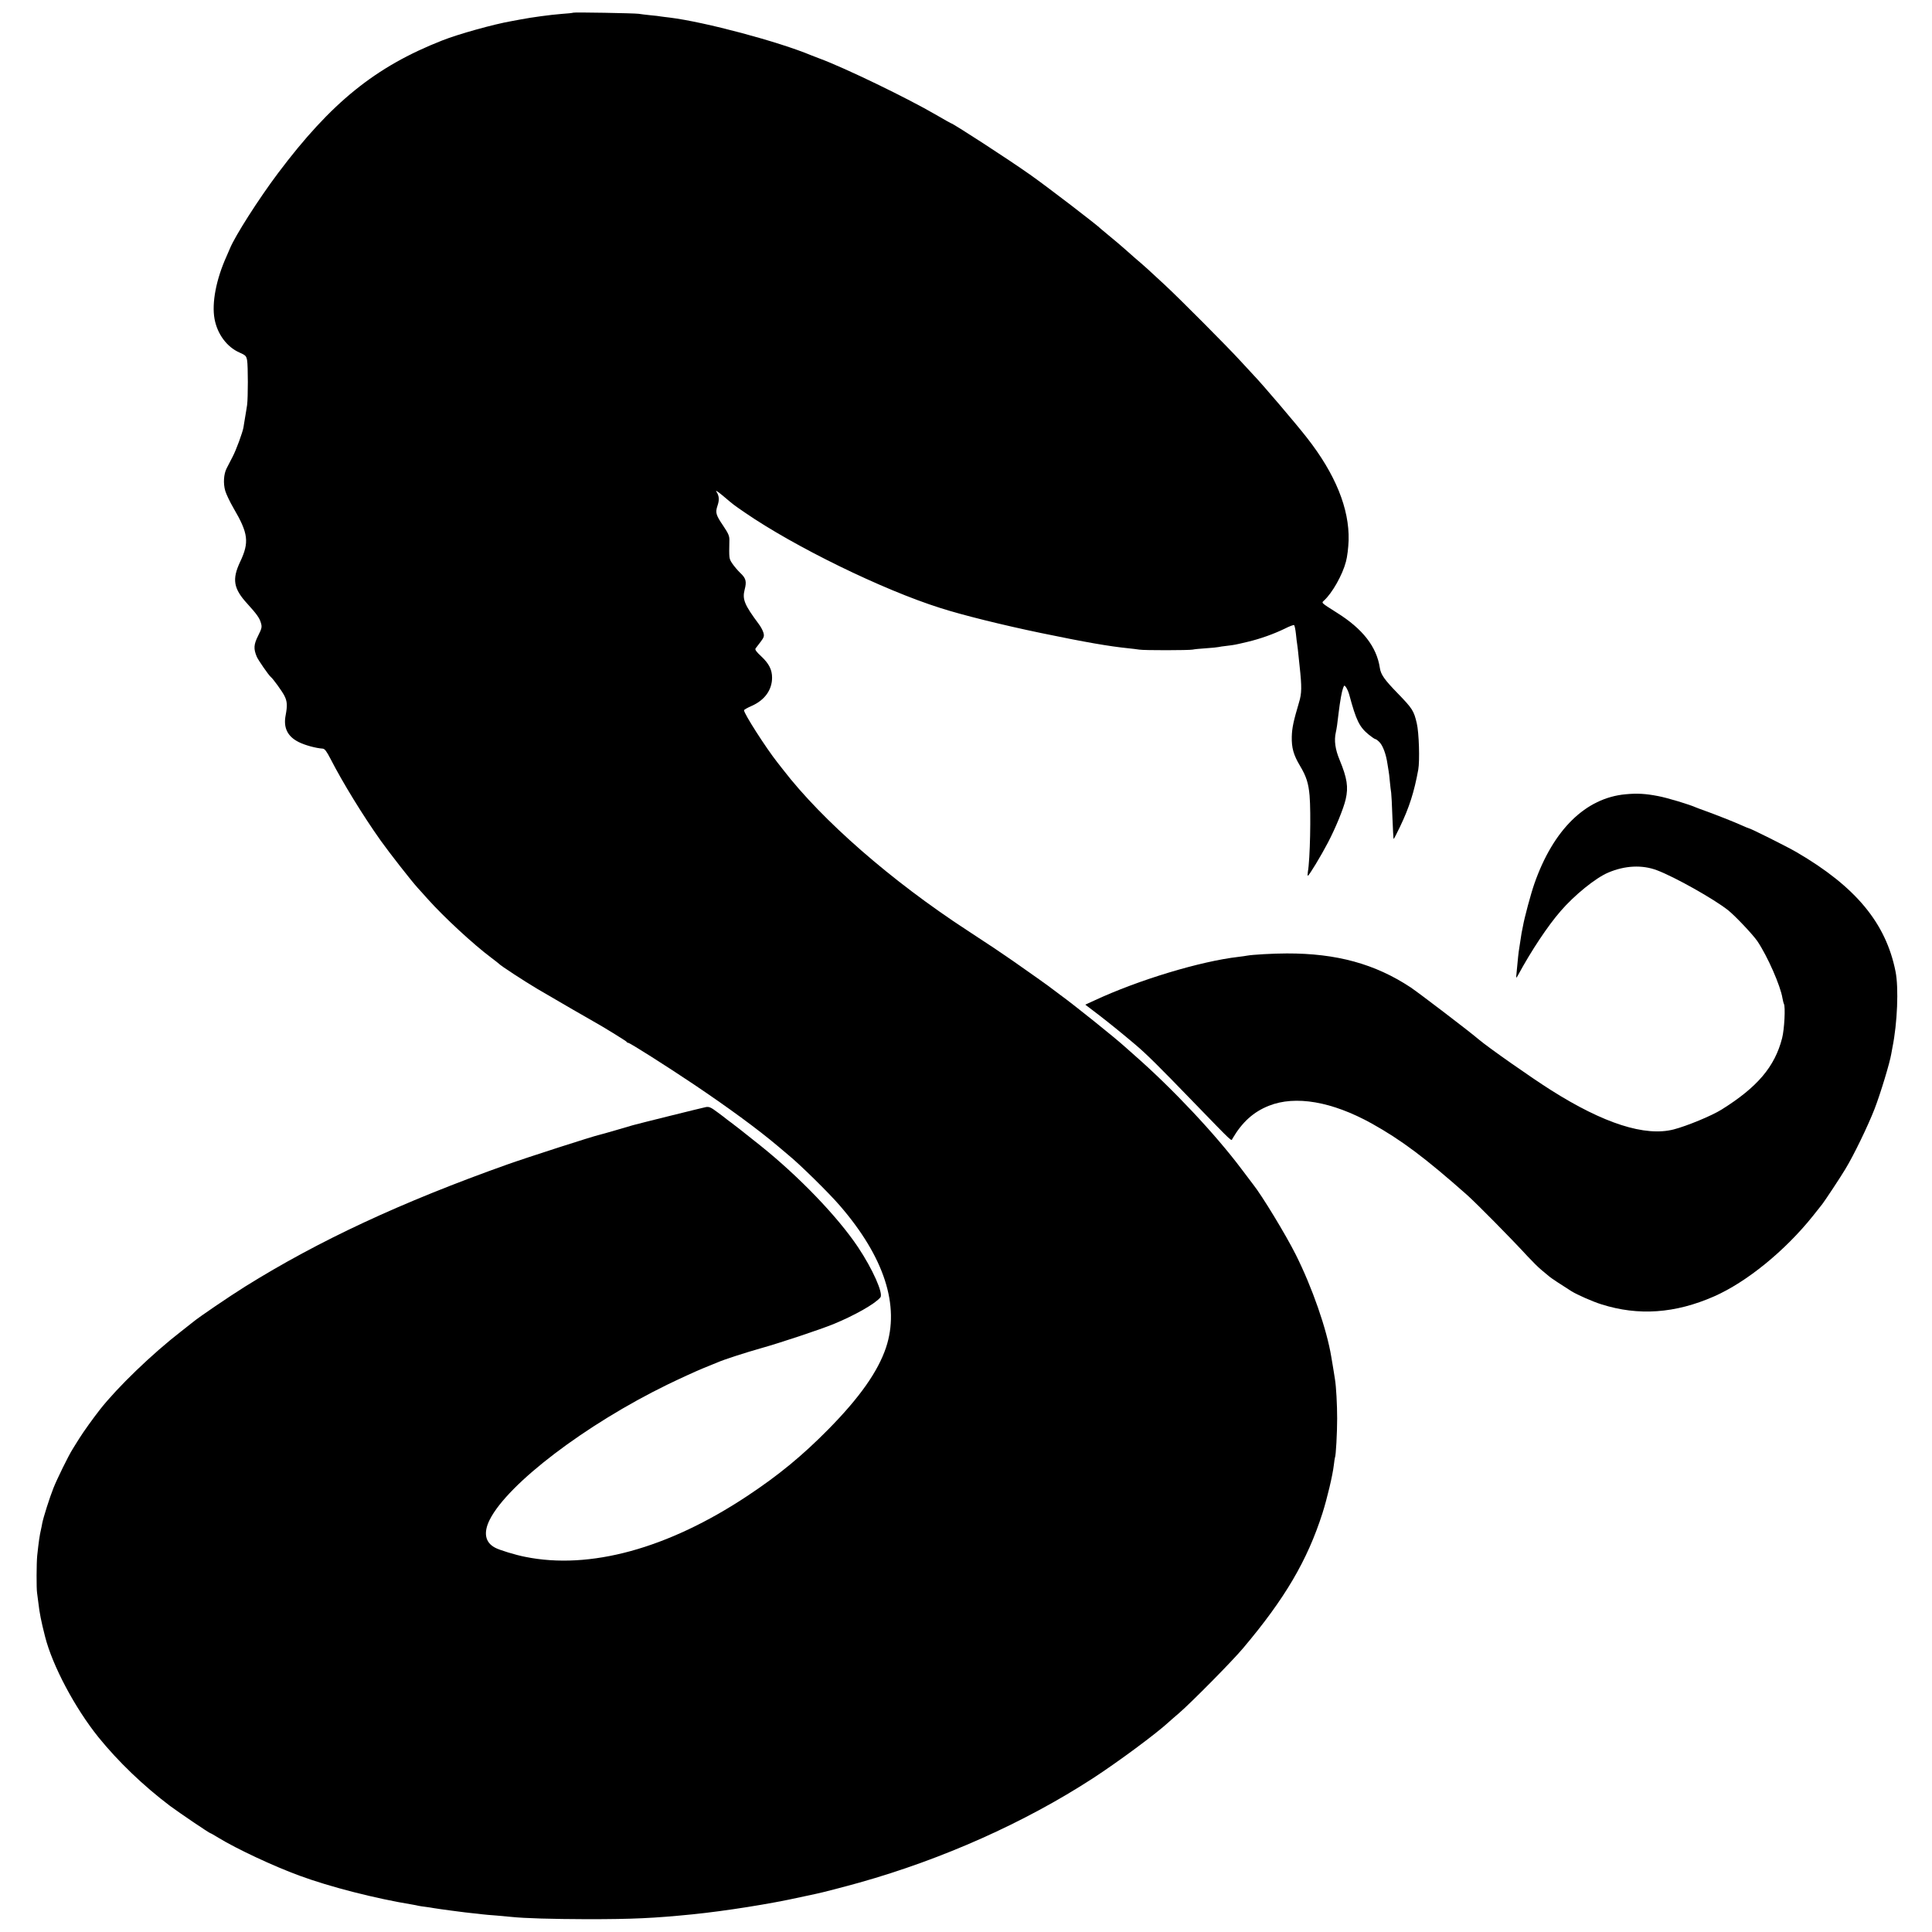
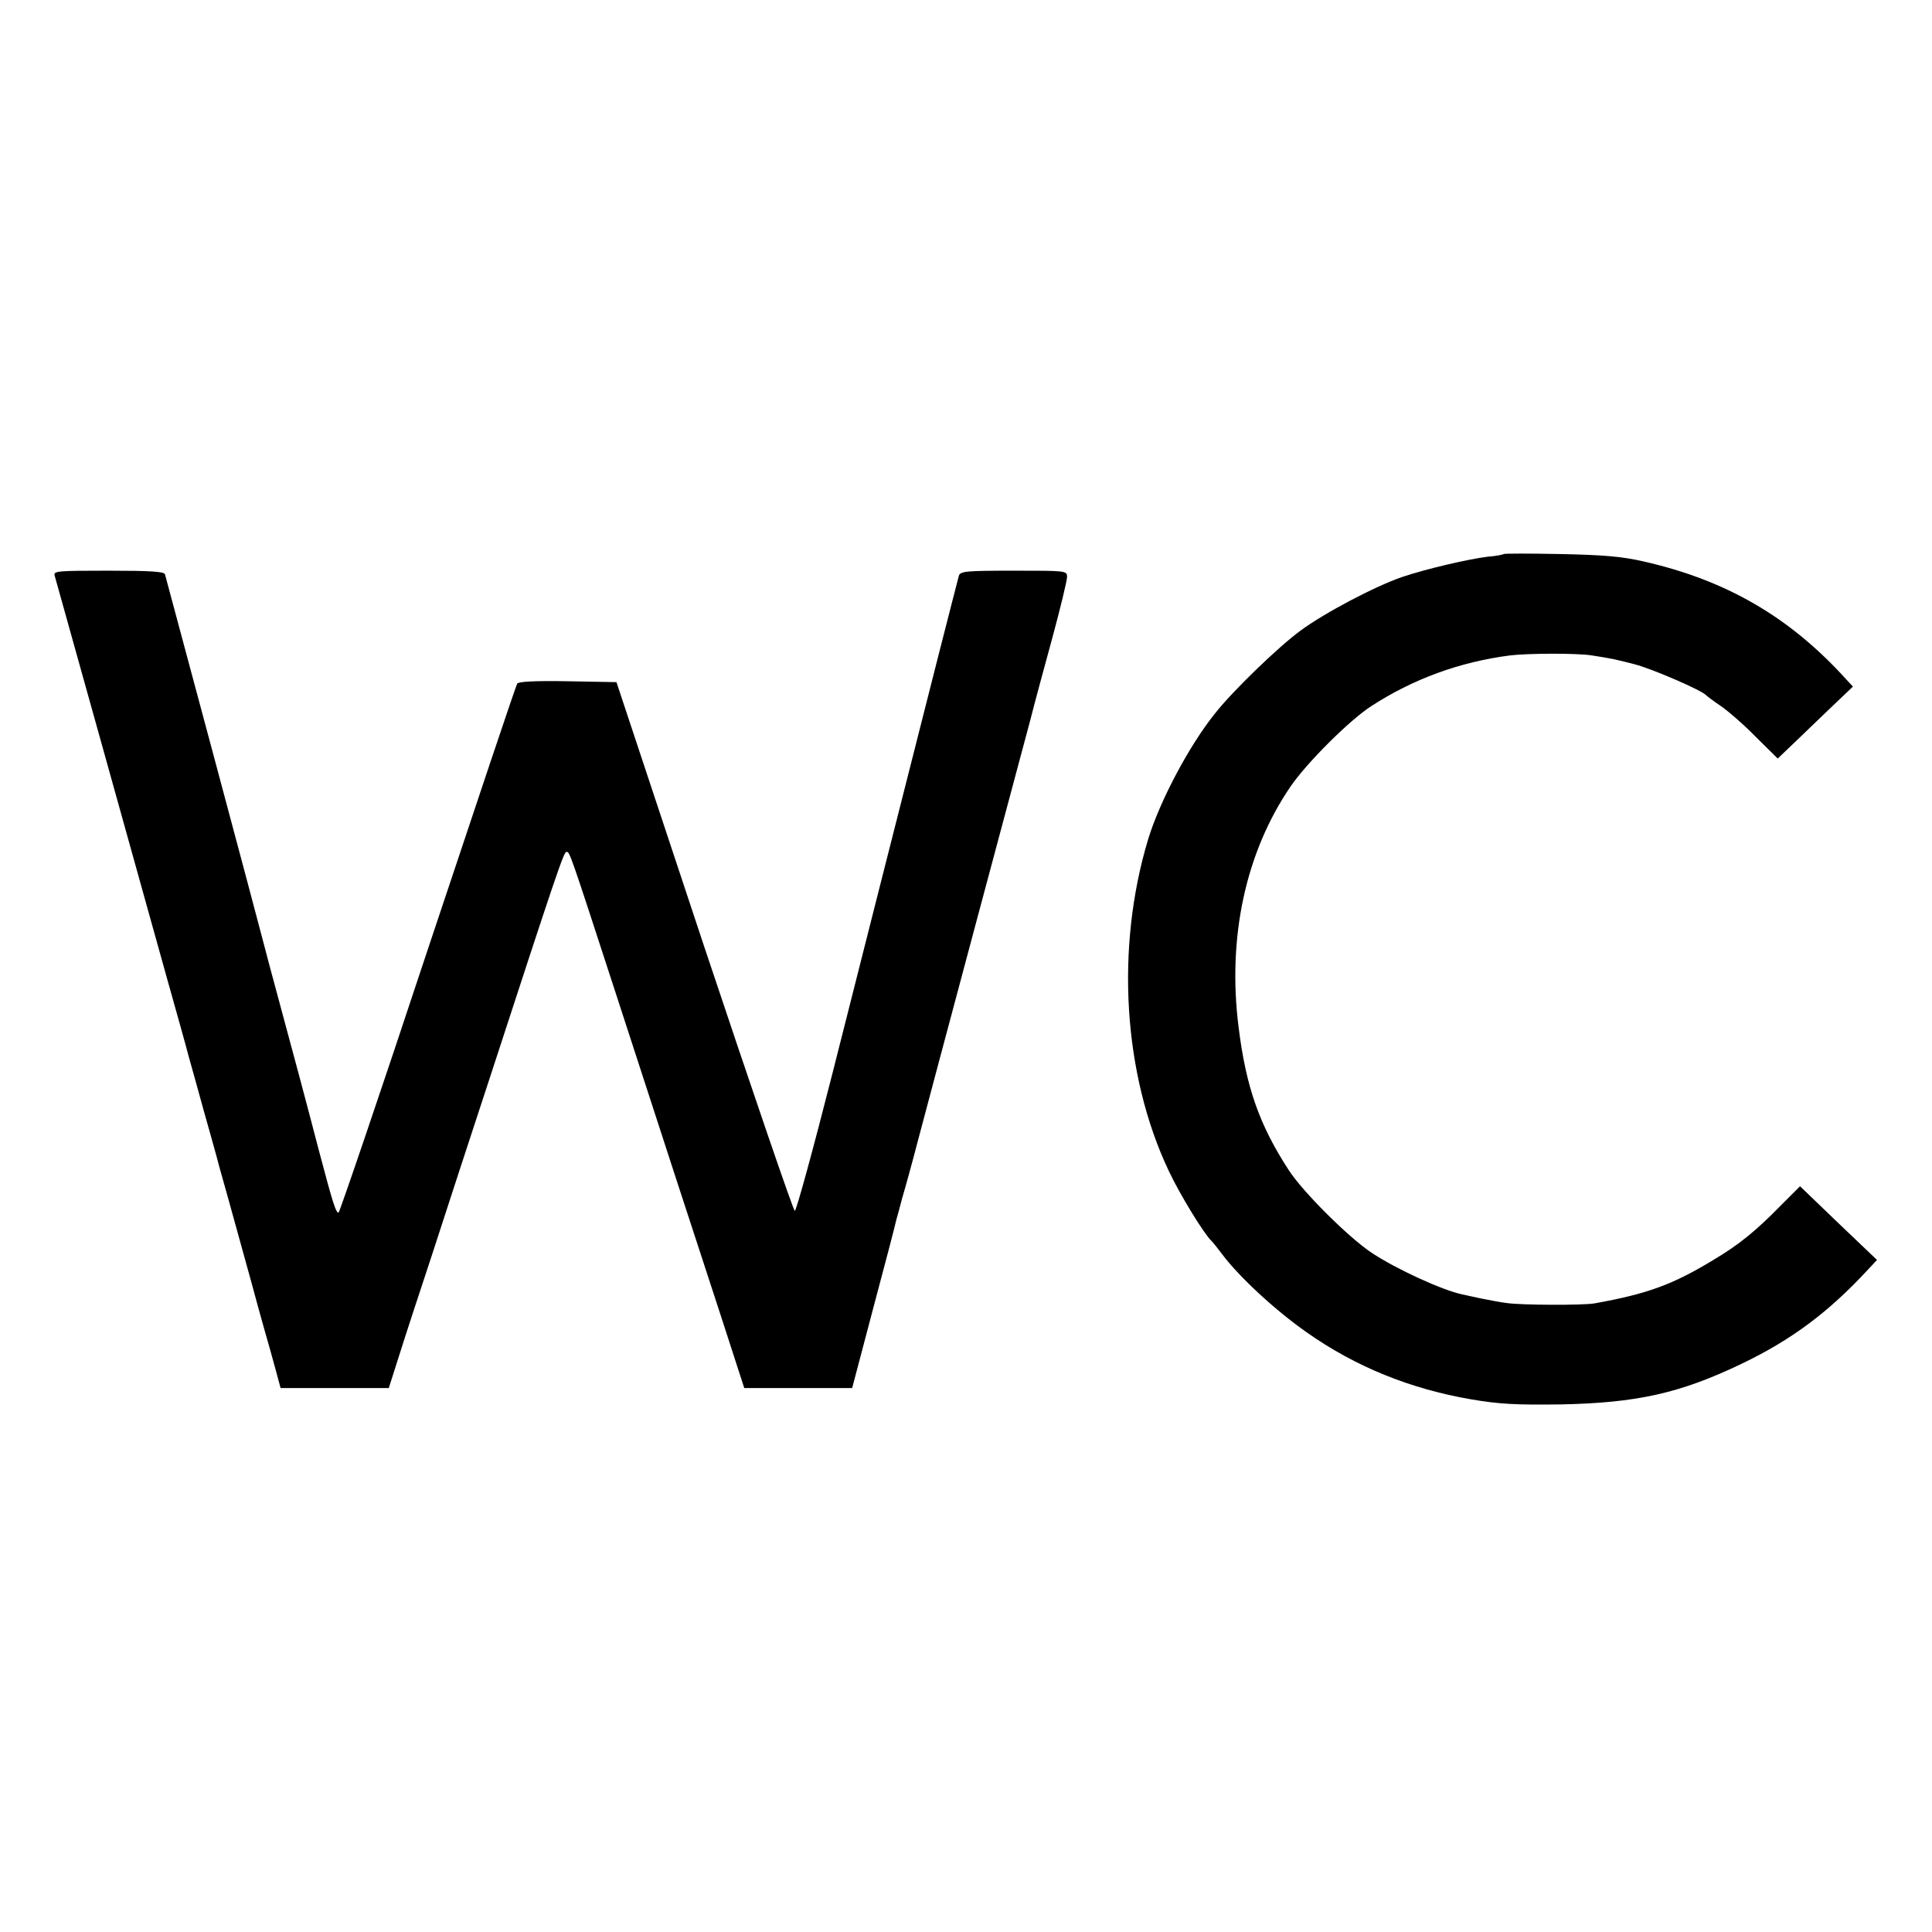
- <svg xmlns="http://www.w3.org/2000/svg" version="1.0" width="1584pt" height="1584pt" viewBox="0 0 1584 1584" preserveAspectRatio="xMidYMid meet">
-   <g transform="translate(0,1584) scale(0.1,-0.1)" fill="#000000" stroke="none">
-     <path d="M4699 15736 c-2 -2 -44 -7 -94 -10 -90 -7 -247 -28 -340 -46 -27 -5 -61 -12 -75 -14 -143 -25 -431 -105 -565 -158 -547 -215 -910 -508 -1345 -1087 -158 -210 -356 -520 -396 -621 -3 -8 -15 -35 -26 -60 -86 -190 -123 -384 -99 -515 23 -125 102 -231 206 -276 49 -22 54 -27 61 -63 8 -48 8 -304 0 -366 -4 -25 -11 -72 -17 -105 -5 -33 -12 -69 -13 -80 -8 -43 -59 -183 -89 -240 -17 -33 -39 -76 -49 -95 -24 -47 -29 -124 -11 -185 8 -27 38 -90 67 -140 122 -208 131 -280 55 -441 -68 -144 -55 -220 59 -344 78 -86 101 -118 112 -160 9 -31 6 -43 -24 -103 -36 -72 -38 -106 -11 -171 12 -28 97 -151 115 -166 19 -15 94 -119 111 -153 24 -46 26 -82 11 -161 -20 -102 15 -174 107 -220 52 -26 140 -50 198 -54 16 -2 31 -22 63 -84 99 -193 265 -464 412 -671 73 -102 247 -325 303 -387 18 -19 54 -60 81 -90 135 -151 377 -374 520 -481 32 -24 61 -47 64 -50 13 -16 210 -144 316 -207 176 -103 436 -254 459 -266 68 -37 271 -162 273 -168 2 -5 8 -8 13 -8 13 0 308 -187 529 -335 286 -192 536 -375 700 -514 36 -31 74 -62 84 -71 88 -71 331 -309 422 -415 364 -421 493 -820 378 -1164 -66 -196 -216 -409 -471 -668 -215 -218 -409 -378 -669 -550 -649 -430 -1290 -605 -1819 -497 -78 15 -212 56 -246 75 -82 43 -97 123 -44 229 149 296 787 781 1457 1108 101 49 230 108 288 132 58 23 114 46 125 51 52 23 233 81 350 114 164 46 485 153 601 200 172 71 340 166 382 218 26 31 -63 232 -184 413 -167 249 -481 576 -799 831 -147 117 -215 171 -239 188 -16 11 -33 25 -40 30 -6 6 -40 31 -75 57 -53 40 -68 46 -95 41 -26 -5 -550 -135 -596 -148 -8 -2 -71 -21 -140 -41 -69 -20 -129 -37 -135 -38 -52 -11 -595 -186 -755 -243 -872 -310 -1547 -625 -2150 -1001 -134 -84 -378 -250 -425 -289 -5 -4 -50 -39 -99 -78 -240 -186 -522 -458 -666 -641 -60 -77 -134 -180 -171 -239 -24 -39 -50 -79 -56 -90 -31 -49 -126 -242 -154 -313 -31 -77 -84 -244 -93 -292 -2 -14 -7 -36 -10 -50 -11 -47 -19 -102 -31 -215 -6 -59 -7 -269 -1 -305 2 -14 7 -51 11 -84 9 -80 22 -146 54 -272 60 -239 245 -587 438 -827 162 -200 368 -398 588 -564 77 -57 322 -223 330 -223 3 0 33 -17 67 -38 147 -90 450 -232 663 -310 249 -92 625 -188 925 -237 19 -3 42 -8 50 -10 8 -2 35 -6 60 -9 25 -3 54 -8 65 -10 23 -4 94 -14 148 -21 20 -3 52 -7 70 -9 17 -3 59 -7 92 -11 33 -3 74 -8 90 -10 17 -2 68 -7 115 -10 47 -4 101 -9 120 -11 114 -12 335 -18 625 -19 373 0 546 8 865 40 265 27 634 85 880 140 63 14 124 27 135 29 37 7 230 57 351 91 683 192 1355 492 1914 855 206 134 522 368 621 460 9 8 47 42 85 74 101 87 437 427 525 532 342 405 527 718 652 1109 38 120 83 308 93 395 3 30 8 57 9 60 8 13 18 205 18 320 0 114 -8 262 -18 322 -2 12 -7 41 -10 63 -8 52 -12 71 -20 120 -37 227 -157 571 -292 840 -83 165 -277 484 -348 573 -7 10 -50 67 -96 127 -214 285 -562 656 -874 930 -38 33 -73 65 -79 70 -76 70 -426 351 -536 430 -30 22 -57 42 -60 45 -6 7 -209 151 -330 235 -104 72 -180 123 -373 249 -620 405 -1185 898 -1507 1316 -19 25 -40 52 -47 60 -93 118 -274 400 -273 427 0 4 29 21 64 36 106 47 166 131 166 231 0 65 -25 115 -88 174 -42 39 -54 56 -47 66 6 7 24 32 42 55 27 36 30 46 22 74 -5 18 -22 50 -39 72 -116 156 -135 201 -115 280 18 68 11 94 -36 138 -22 21 -51 56 -66 78 -26 40 -26 39 -23 188 1 36 -7 55 -49 118 -62 91 -67 110 -49 165 17 49 15 82 -9 118 -10 14 14 -1 58 -38 90 -76 77 -66 174 -133 408 -281 1130 -634 1605 -784 181 -58 512 -140 825 -205 367 -76 558 -109 715 -125 30 -3 71 -8 90 -11 42 -7 405 -6 438 0 12 3 61 8 110 11 48 3 94 8 102 10 8 2 39 7 69 10 66 8 65 8 171 33 105 25 213 64 304 108 37 19 72 32 76 29 4 -3 11 -35 15 -72 4 -38 8 -75 10 -83 3 -14 5 -38 20 -180 19 -173 18 -225 -5 -300 -45 -152 -57 -207 -59 -280 -2 -91 14 -149 67 -238 52 -87 70 -143 79 -245 12 -144 4 -525 -14 -624 -3 -18 -3 -33 0 -33 9 0 110 167 164 271 63 120 129 281 146 356 23 100 12 173 -50 323 -36 86 -46 159 -31 225 7 31 13 71 23 160 12 99 26 175 36 202 10 27 11 27 25 8 8 -11 20 -38 26 -60 57 -212 83 -265 160 -328 25 -20 49 -37 55 -37 5 0 21 -12 35 -27 27 -29 52 -98 63 -173 4 -25 9 -53 10 -62 2 -9 7 -48 10 -85 4 -37 8 -79 11 -93 2 -14 7 -104 10 -200 4 -96 8 -177 10 -179 1 -2 25 43 52 100 76 158 117 287 150 469 13 73 6 303 -12 379 -24 104 -36 122 -156 246 -109 112 -139 154 -147 209 -26 173 -140 320 -353 453 -132 84 -127 79 -104 100 67 61 151 210 179 318 11 39 20 116 22 175 7 259 -109 544 -341 840 -90 116 -371 445 -435 511 -9 9 -59 63 -111 120 -102 112 -498 510 -621 624 -123 115 -170 157 -244 220 -38 33 -76 67 -85 75 -23 21 -67 58 -130 110 -30 25 -57 47 -60 50 -25 28 -448 352 -586 449 -180 127 -633 421 -648 421 -2 0 -55 30 -117 66 -238 139 -753 388 -959 464 -19 7 -48 18 -65 25 -272 114 -875 275 -1165 311 -30 3 -63 8 -72 9 -9 2 -48 7 -85 10 -37 4 -81 9 -98 12 -37 5 -531 14 -536 9z" />
-     <path d="M13328 9328 c-328 -30 -593 -290 -748 -733 -29 -83 -82 -280 -94 -350 -3 -16 -8 -41 -11 -55 -2 -13 -7 -42 -10 -65 -3 -22 -8 -51 -10 -65 -5 -27 -11 -88 -20 -185 -6 -60 -6 -60 11 -30 110 203 244 404 349 525 113 131 288 273 391 316 136 58 278 65 399 19 146 -55 468 -236 585 -329 59 -48 200 -197 238 -252 83 -123 190 -366 206 -468 4 -21 9 -42 12 -47 13 -22 4 -208 -15 -281 -60 -234 -203 -402 -496 -585 -81 -51 -285 -135 -393 -163 -234 -60 -573 48 -1007 323 -161 102 -512 348 -590 414 -78 67 -493 383 -560 428 -291 192 -606 279 -1015 278 -110 0 -283 -10 -325 -18 -11 -2 -42 -7 -70 -10 -314 -36 -823 -190 -1183 -358 l-74 -34 109 -83 c91 -70 191 -151 302 -245 90 -76 191 -176 481 -476 330 -340 303 -315 315 -294 79 135 172 219 298 269 218 87 518 35 843 -145 244 -136 441 -284 783 -587 79 -71 358 -353 495 -502 38 -41 89 -92 115 -113 25 -21 55 -46 66 -55 17 -14 91 -63 180 -119 47 -29 174 -85 245 -107 303 -96 604 -75 923 65 268 118 582 374 810 659 37 47 71 90 77 97 19 24 149 220 189 287 70 115 185 353 240 494 49 127 125 378 137 451 3 18 8 43 10 55 40 198 52 486 25 621 -79 397 -326 695 -811 978 -77 45 -381 197 -394 197 -3 0 -29 11 -58 24 -57 26 -209 86 -298 118 -30 11 -64 23 -75 28 -53 24 -239 80 -310 93 -103 20 -171 24 -267 15z" />
+ <svg xmlns="http://www.w3.org/2000/svg" version="1.0" width="650pt" height="650pt" viewBox="0 0 650 650" preserveAspectRatio="xMidYMid meet">
+   <g transform="translate(0,650) scale(0.1,-0.1)" fill="#000000" stroke="none">
+     <path d="M5059 4636 c-2 -2 -26 -7 -54 -9 -65 -8 -207 -41 -287 -68 -91 -31 -262 -121 -343 -181 -75 -55 -228 -203 -287 -278 -87 -108 -186 -295 -225 -423 -111 -367 -84 -793 69 -1116 37 -79 119 -213 144 -236 5 -5 22 -26 36 -45 57 -76 179 -189 285 -263 163 -115 348 -190 553 -225 94 -16 149 -19 300 -17 256 5 402 37 610 137 167 80 292 173 425 317 l30 32 -130 124 -129 124 -63 -63 c-86 -88 -143 -134 -227 -184 -138 -84 -223 -115 -401 -147 -38 -7 -249 -6 -295 1 -19 2 -60 10 -90 16 -30 7 -57 12 -60 13 -67 14 -222 85 -305 140 -77 51 -231 204 -279 278 -99 152 -144 280 -169 482 -38 302 24 588 175 809 54 79 197 222 271 270 140 91 297 149 468 171 59 7 223 8 274 0 70 -11 79 -13 145 -30 58 -15 227 -88 240 -104 3 -3 25 -20 49 -36 25 -17 78 -63 118 -104 l74 -73 67 64 c37 36 94 90 126 121 l60 57 -25 27 c-188 207 -401 331 -679 394 -74 17 -136 22 -281 25 -102 2 -188 2 -190 0z" />
+     <path d="M184 4563 c3 -10 75 -268 160 -573 85 -305 182 -654 216 -775 34 -121 68 -242 75 -270 8 -27 30 -108 50 -180 20 -71 45 -159 54 -195 22 -76 71 -256 107 -385 13 -49 33 -121 44 -160 11 -38 28 -98 37 -132 l17 -63 182 0 182 0 36 113 c19 61 69 213 110 337 40 124 126 387 191 585 230 705 252 770 261 769 11 -1 8 9 170 -489 75 -231 165 -508 200 -615 35 -107 101 -309 146 -447 l82 -253 181 0 182 0 72 273 c40 149 74 280 76 291 3 10 12 43 20 74 9 30 34 120 55 201 21 80 109 409 195 731 86 322 168 628 182 680 13 52 47 177 74 276 27 100 49 191 49 203 0 21 -3 21 -179 21 -162 0 -180 -2 -185 -17 -3 -10 -34 -133 -70 -273 -184 -724 -247 -974 -355 -1400 -65 -256 -122 -464 -127 -464 -5 1 -142 402 -305 890 l-295 889 -164 3 c-108 2 -166 -1 -170 -8 -4 -6 -139 -409 -301 -895 -161 -487 -297 -885 -300 -885 -9 0 -19 31 -65 205 -39 150 -91 345 -144 540 -18 66 -36 134 -40 150 -13 53 -331 1240 -335 1253 -3 9 -50 12 -190 12 -173 0 -186 -1 -181 -17z" />
  </g>
</svg>
